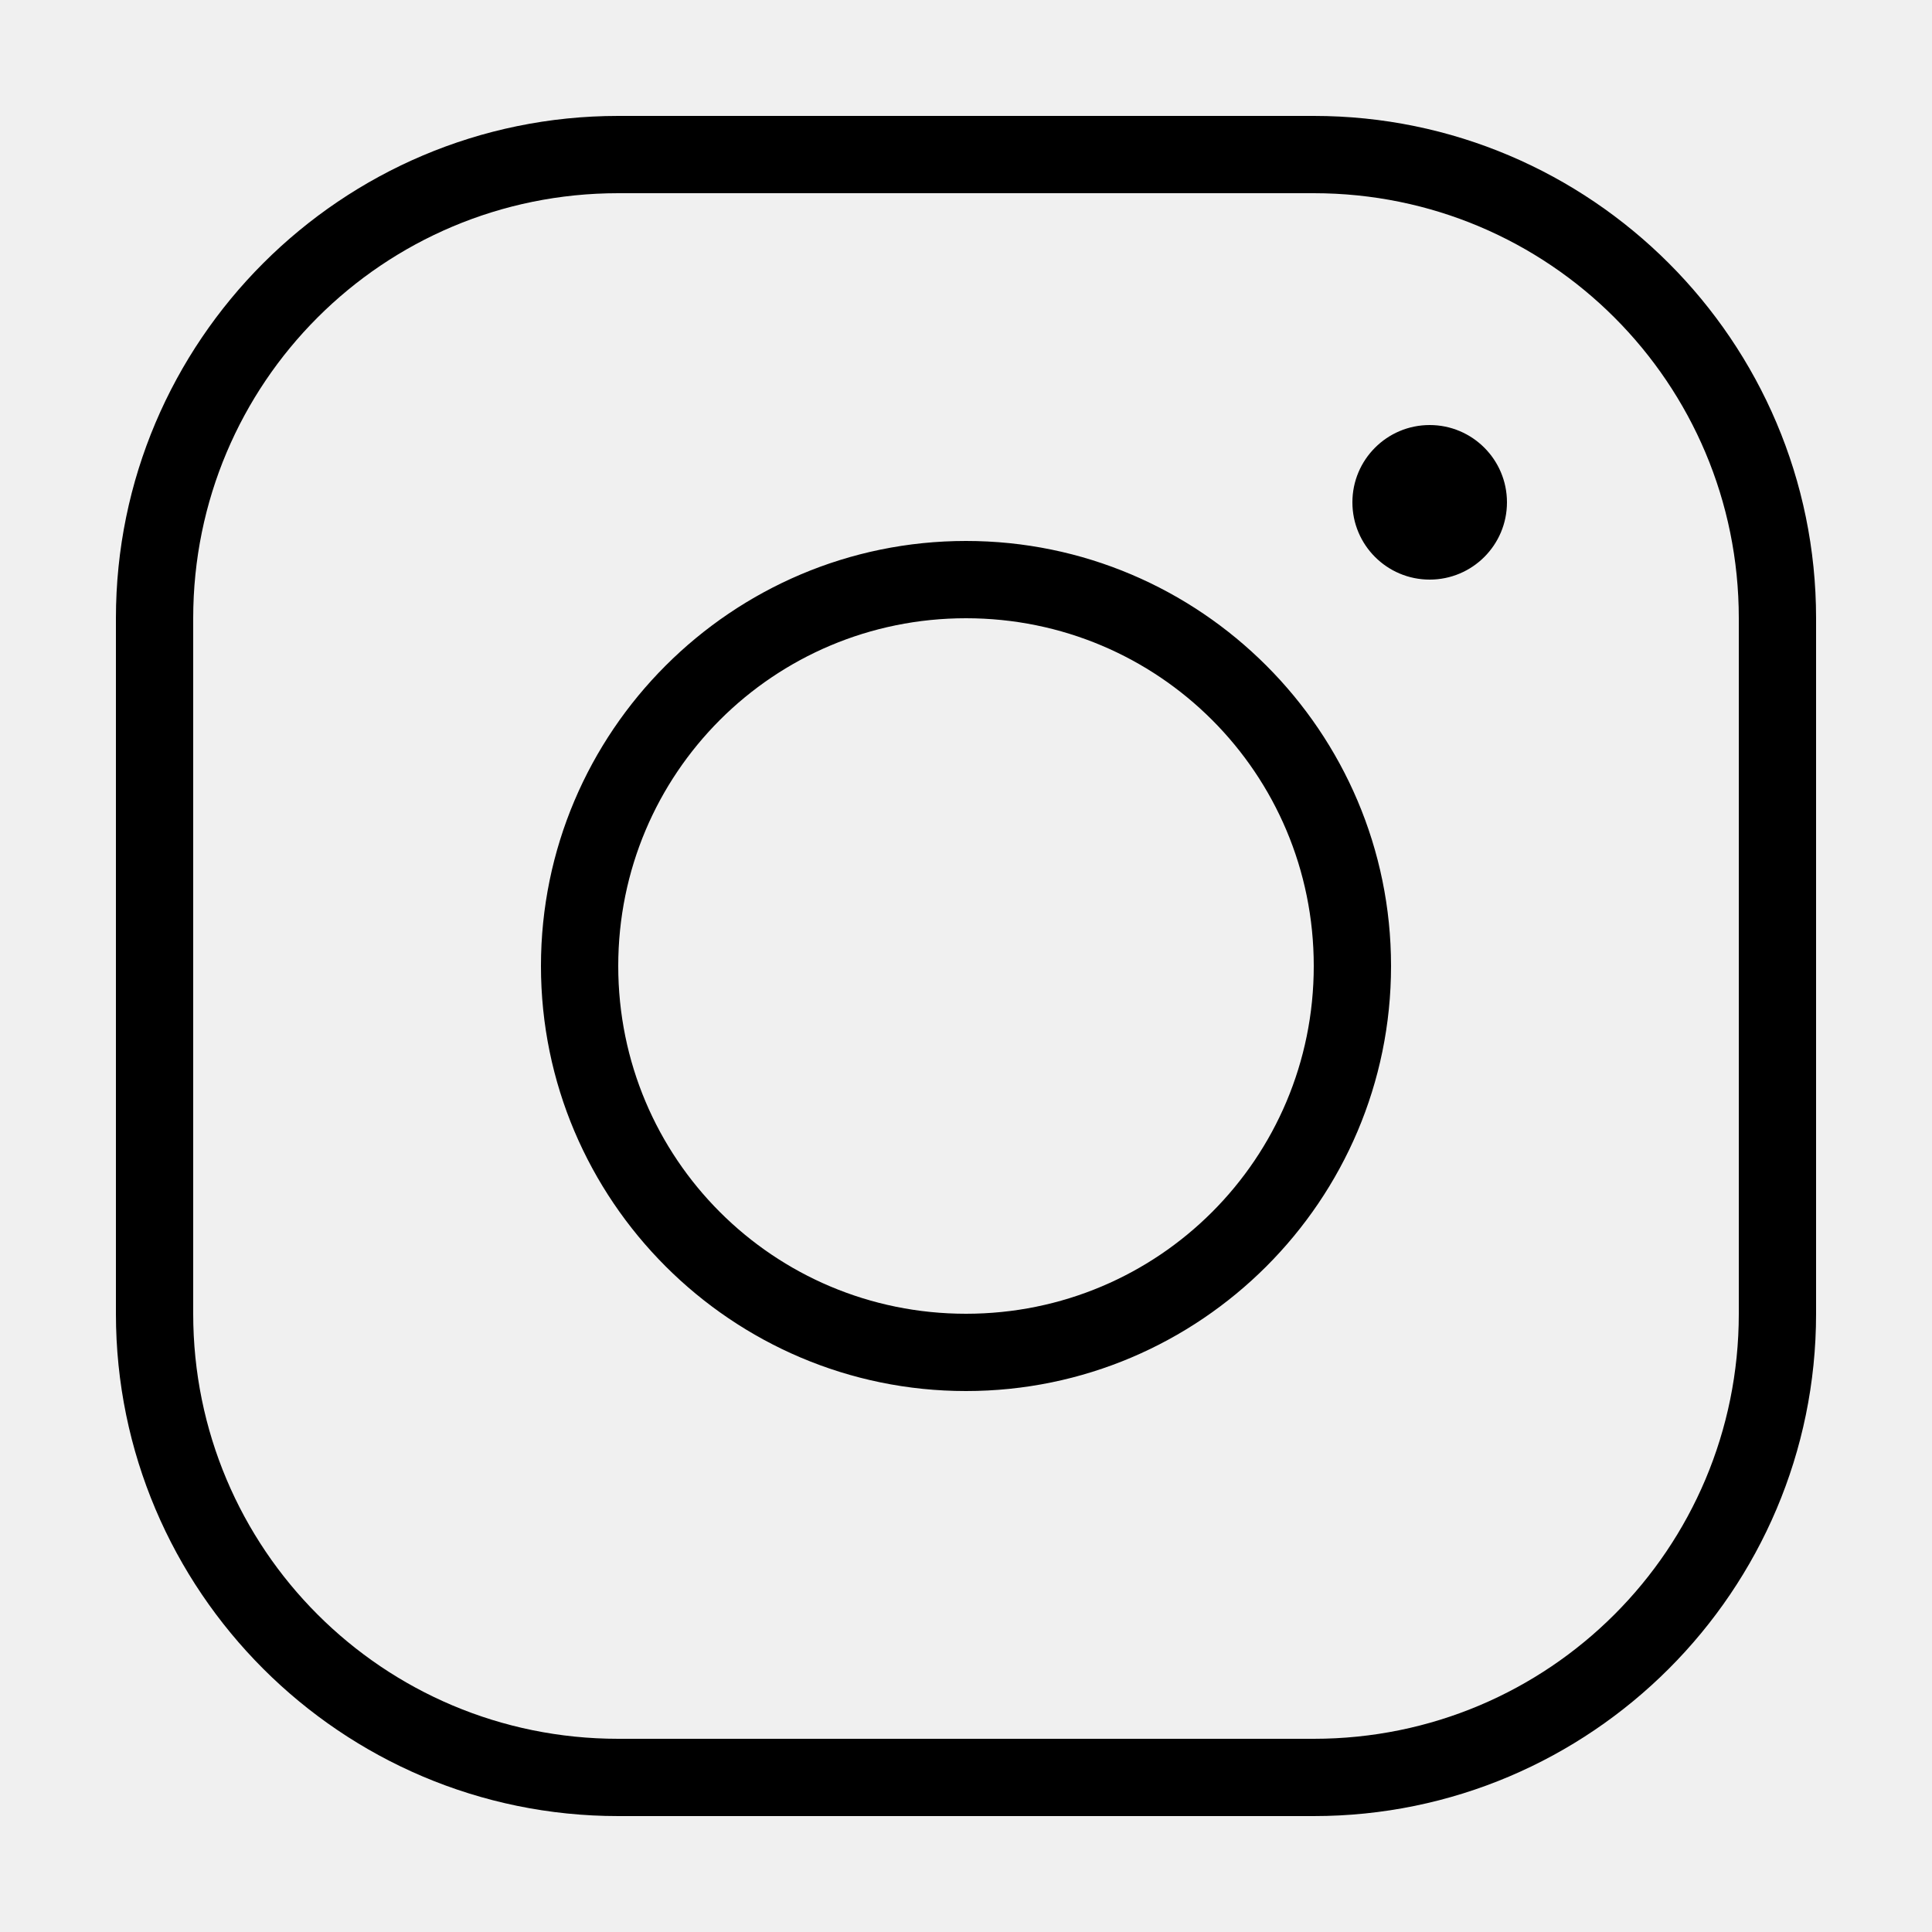
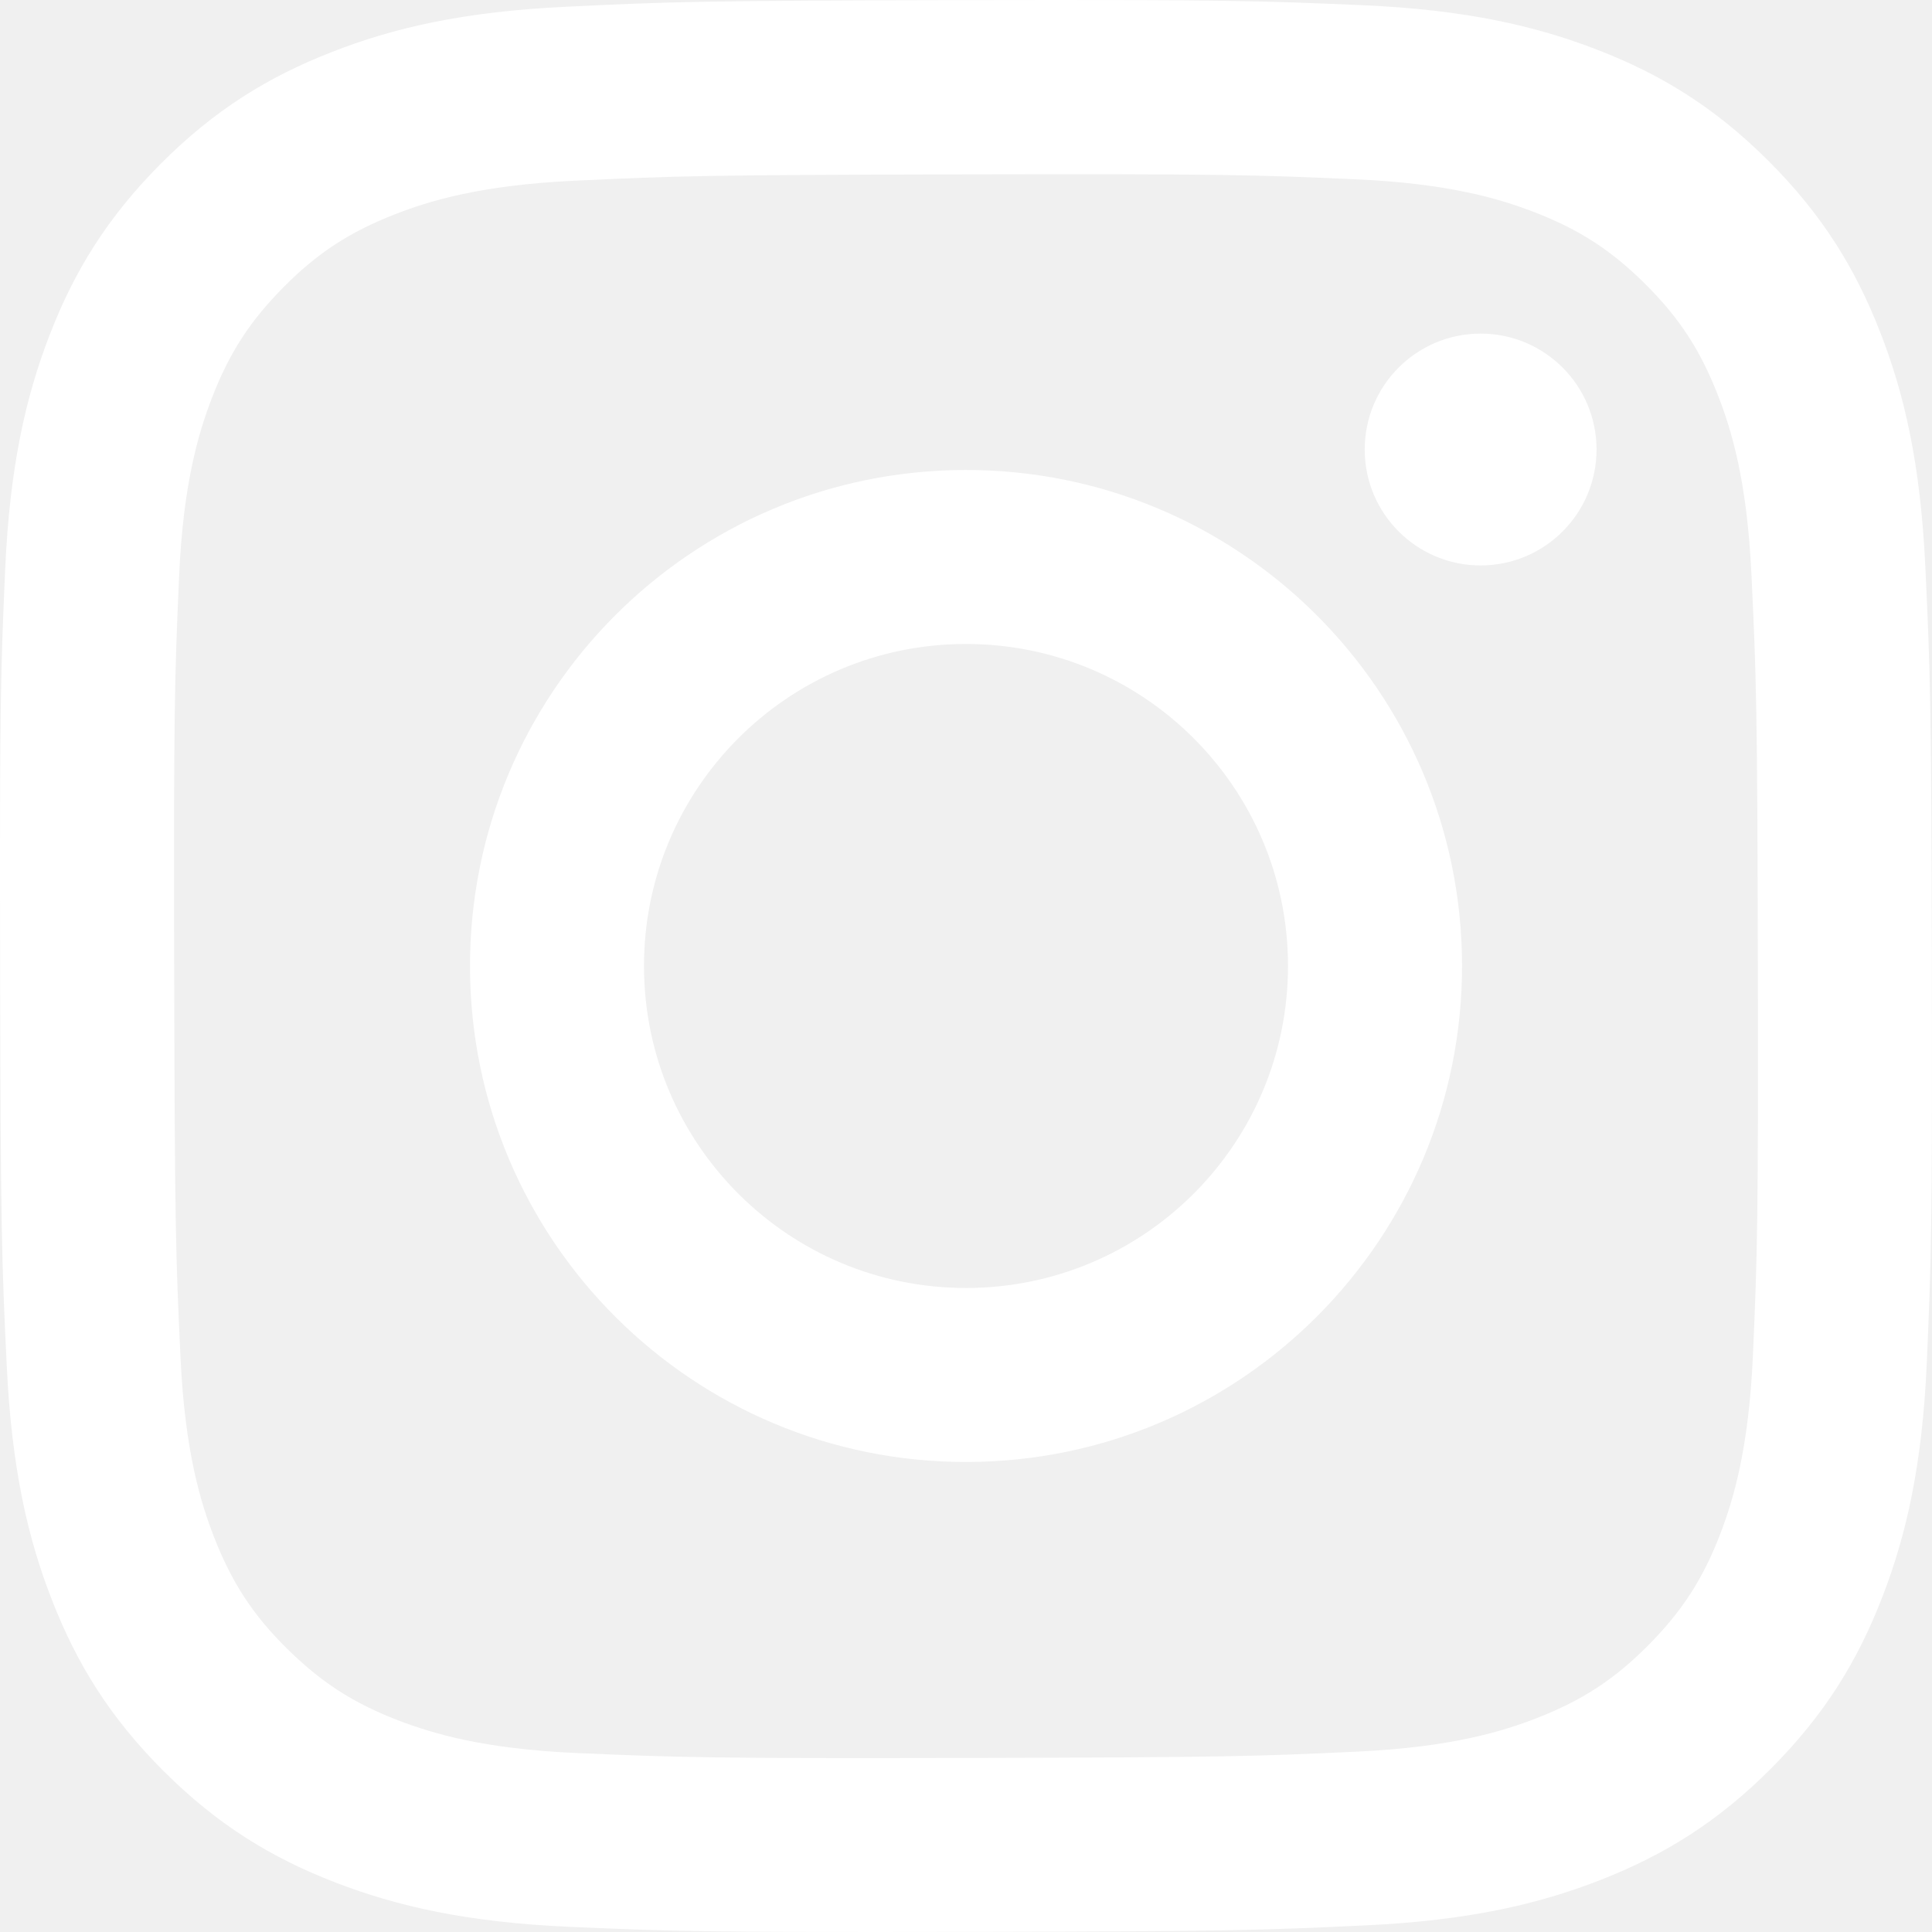
- <svg xmlns="http://www.w3.org/2000/svg" x="0px" y="0px" width="100" height="100" viewBox="0 0 50 50">
-   <path d="M 16 3 C 8.832 3 3 8.832 3 16 L 3 34 C 3 41.168 8.832 47 16 47 L 34 47 C 41.168 47 47 41.168 47 34 L 47 16 C 47 8.832 41.168 3 34 3 L 16 3 z M 16 5 L 34 5 C 40.086 5 45 9.914 45 16 L 45 34 C 45 40.086 40.086 45 34 45 L 16 45 C 9.914 45 5 40.086 5 34 L 5 16 C 5 9.914 9.914 5 16 5 z M 37 11 A 2 2 0 0 0 35 13 A 2 2 0 0 0 37 15 A 2 2 0 0 0 39 13 A 2 2 0 0 0 37 11 z M 25 14 C 18.937 14 14 18.937 14 25 C 14 31.063 18.937 36 25 36 C 31.063 36 36 31.063 36 25 C 36 18.937 31.063 14 25 14 z M 25 16 C 29.982 16 34 20.018 34 25 C 34 29.982 29.982 34 25 34 C 20.018 34 16 29.982 16 25 C 16 20.018 20.018 16 25 16 z" />
+ <svg xmlns="http://www.w3.org/2000/svg" id="Layer_1" data-name="Layer 1" viewBox="0 0 1000 1000">
+   <defs>
+     <style>.cls-1{fill:#fff;}</style>
+   </defs>
+   <path class="cls-1" d="M295.42,6c-53.2,2.51-89.53,11-121.29,23.48-32.87,12.81-60.73,30-88.45,57.82S40.89,143,28.17,175.92c-12.31,31.83-20.65,68.19-23,121.42S2.3,367.68,2.56,503.46,3.42,656.26,6,709.6c2.54,53.19,11,89.51,23.48,121.28,12.83,32.87,30,60.72,57.83,88.45S143,964.09,176,976.83c31.8,12.29,68.17,20.67,121.39,23s70.35,2.87,206.09,2.61,152.83-.86,206.16-3.39S799.1,988,830.88,975.58c32.87-12.86,60.74-30,88.45-57.84S964.1,862,976.81,829.06c12.32-31.8,20.69-68.17,23-121.35,2.33-53.37,2.88-70.41,2.62-206.17s-.87-152.78-3.4-206.1-11-89.53-23.47-121.32c-12.85-32.87-30-60.7-57.82-88.45S862,40.87,829.07,28.19c-31.82-12.31-68.17-20.7-121.39-23S637.33,2.3,501.54,2.56,348.75,3.4,295.42,6m5.84,903.88c-48.75-2.12-75.22-10.22-92.86-17-23.36-9-40-19.88-57.58-37.29s-28.38-34.11-37.5-57.42c-6.85-17.64-15.1-44.08-17.38-92.83-2.48-52.69-3-68.51-3.29-202s.22-149.29,2.53-202c2.08-48.71,10.23-75.21,17-92.84,9-23.39,19.84-40,37.29-57.57s34.1-28.39,57.43-37.51c17.62-6.88,44.06-15.06,92.79-17.38,52.73-2.5,68.53-3,202-3.29s149.31.21,202.06,2.53c48.71,2.12,75.22,10.19,92.83,17,23.37,9,40,19.81,57.57,37.29s28.4,34.07,37.52,57.45c6.89,17.57,15.07,44,17.37,92.76,2.51,52.73,3.08,68.54,3.32,202s-.23,149.31-2.54,202c-2.13,48.75-10.21,75.23-17,92.89-9,23.35-19.85,40-37.31,57.56s-34.09,28.38-57.43,37.5c-17.6,6.87-44.07,15.07-92.76,17.39-52.73,2.48-68.53,3-202.05,3.29s-149.27-.25-202-2.53m407.6-674.61a60,60,0,1,0,59.88-60.1,60,60,0,0,0-59.88,60.1M245.77,503c.28,141.8,115.44,256.49,257.21,256.22S759.52,643.8,759.25,502,643.79,245.48,502,245.76,245.5,361.22,245.77,503m90.06-.18a166.67,166.67,0,1,1,167,166.34,166.65,166.65,0,0,1-167-166.34" transform="translate(-2.5 -2.5)" />
</svg>
